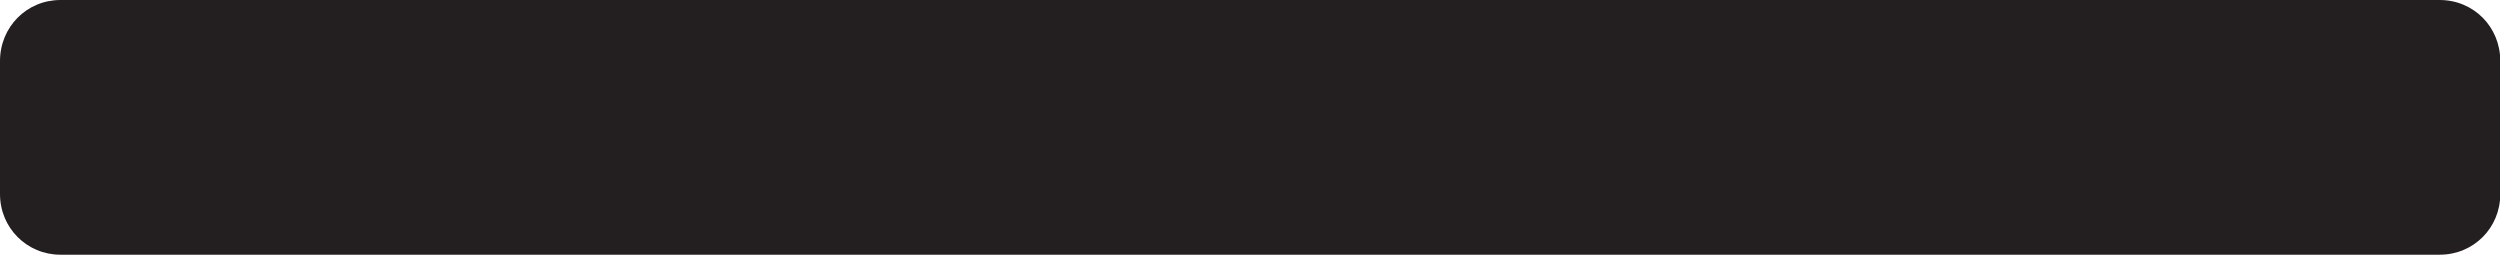
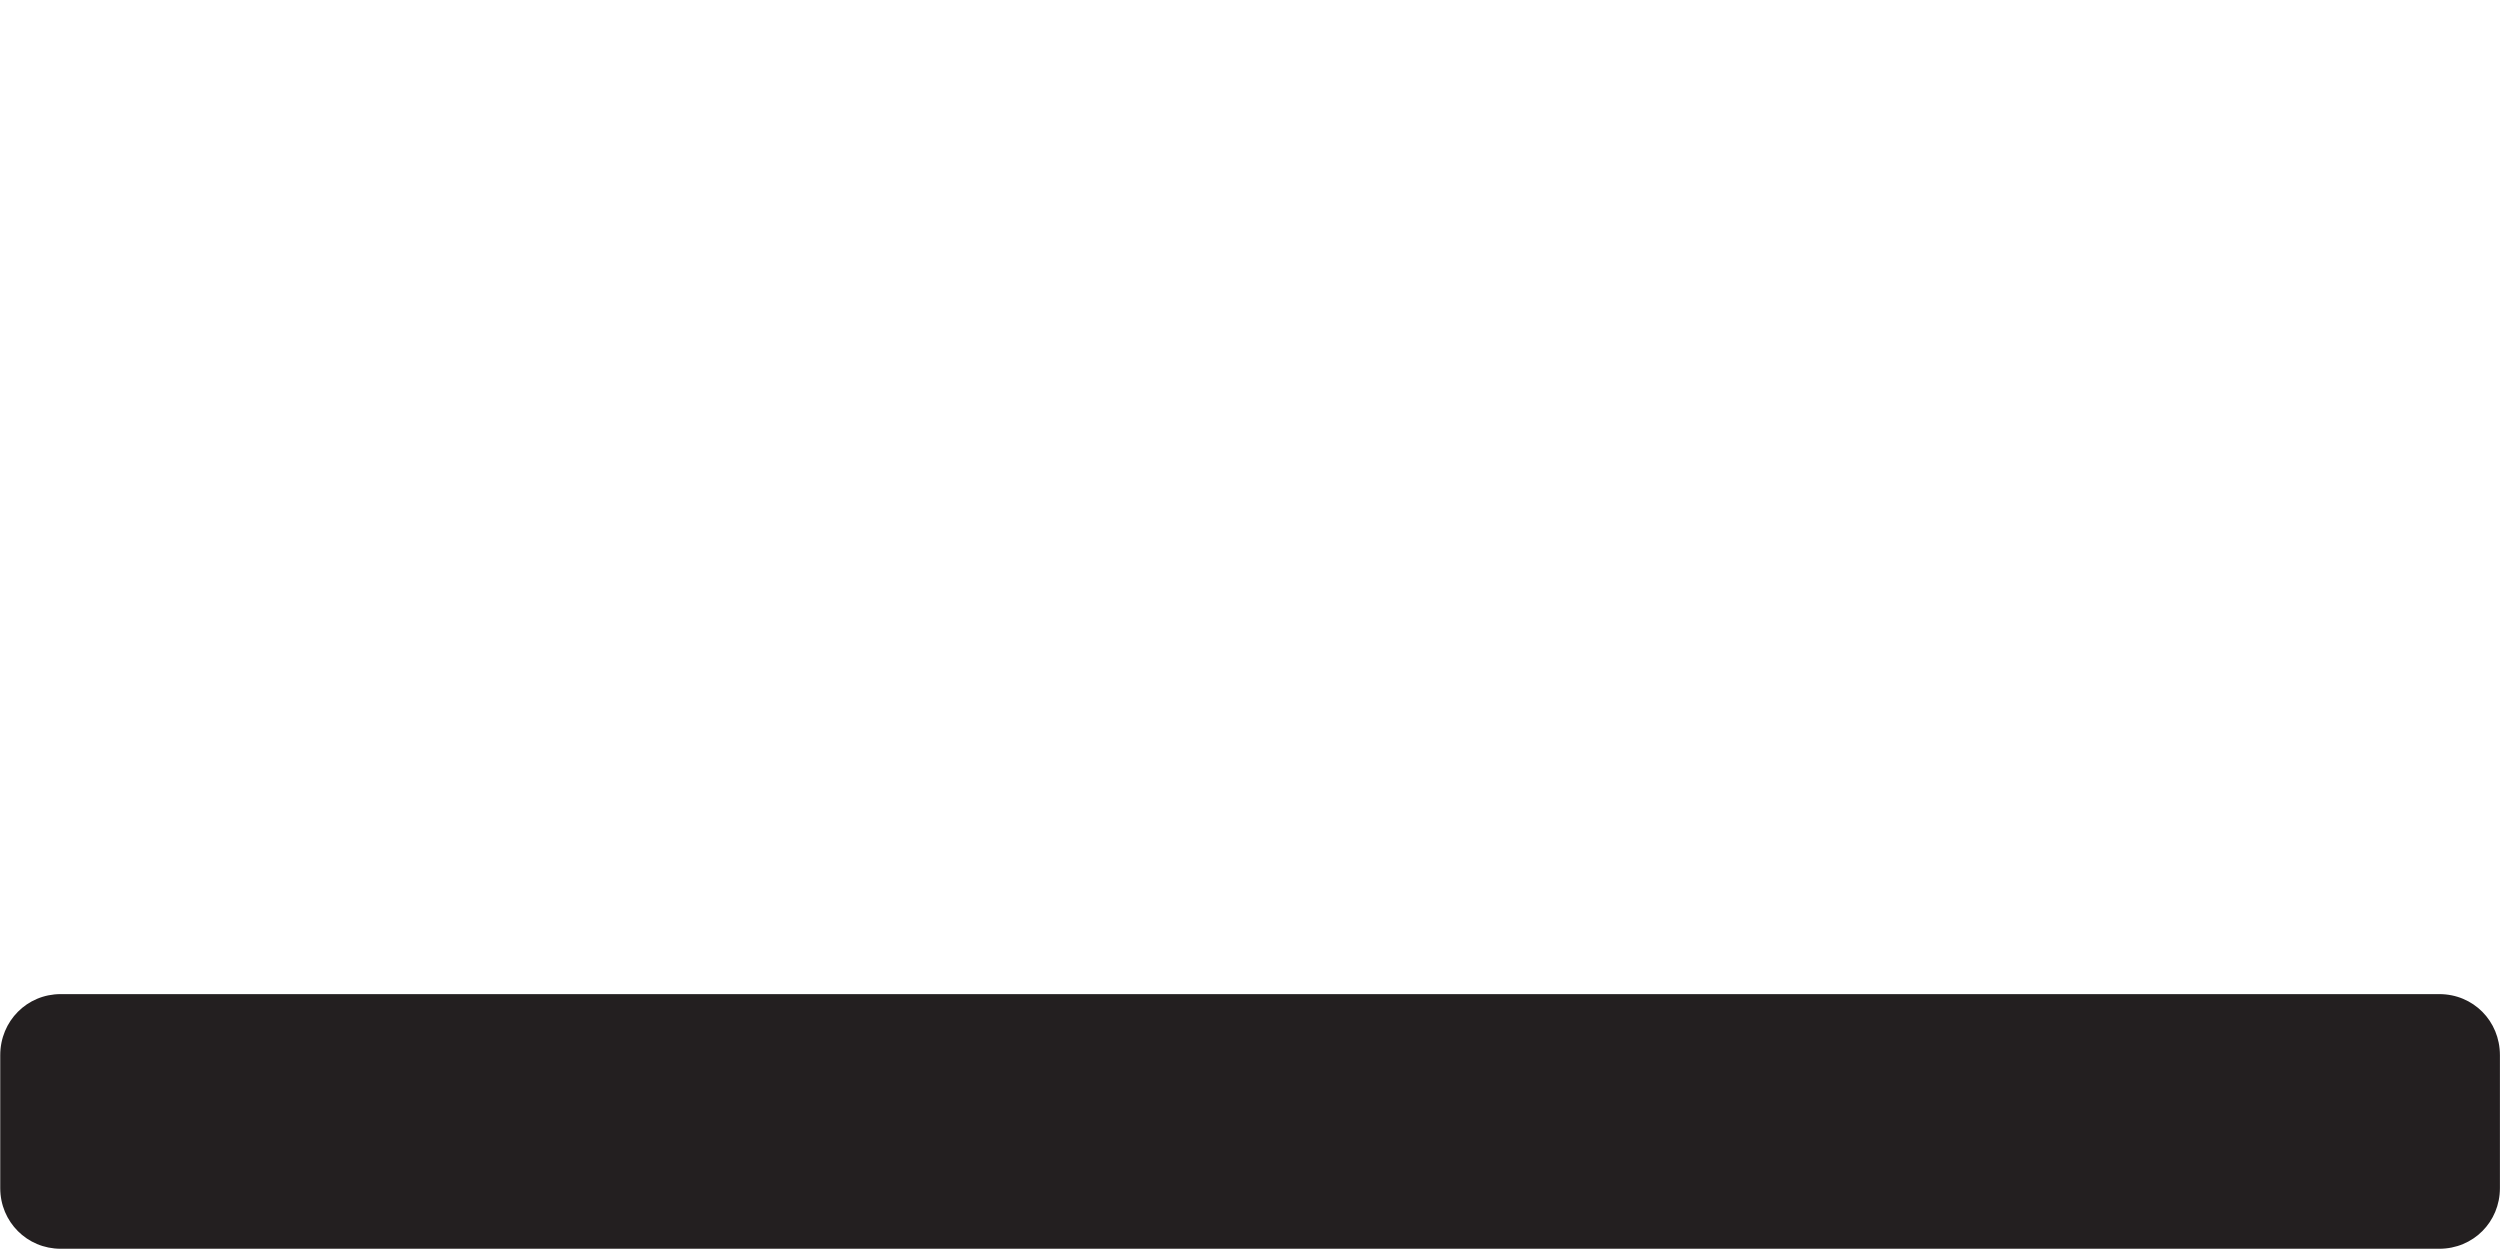
- <svg xmlns="http://www.w3.org/2000/svg" width="4.072mm" height="0.415mm" viewBox="0 0 4.072 0.415" version="1.1" id="svg72303">
+ <svg xmlns="http://www.w3.org/2000/svg" width="4.073mm" height="2.034mm" viewBox="0 0 4.073 2.034" version="1.1" id="svg72303">
  <defs id="defs72300">
    <clipPath clipPathUnits="userSpaceOnUse" id="clipPath25066">
      <path d="m -187.002,-291.787 h 306 v 396 h -306 z" id="path25068" style="stroke-width:1" />
    </clipPath>
  </defs>
-   <g id="layer1" transform="translate(-132.955,-126.3084)">
-     <g id="g47884" transform="matrix(0.3527778,0,0,-0.3527778,132.955,126.6245)" clip-path="url(#clipPath25066)">
+   <g id="layer9" transform="translate(-151.3539,-144.6181)">
+     <g id="g47884" transform="matrix(0.3527778,0,0,-0.3527778,151.3543,146.5538)" clip-path="url(#clipPath25066)">
      <path d="m 0,0 c 0,-0.156 0.124,-0.28 0.279,-0.28 h 10.985 c 0.157,0 0.28,0.124 0.28,0.28 v 0.614 c 0,0.158 -0.123,0.282 -0.28,0.282 H 0.279 C 0.124,0.896 0,0.772 0,0.614 Z" style="fill:#231f20;fill-opacity:1;fill-rule:nonzero;stroke:none" id="path47886" />
+       <rect style="fill:#838383;fill-opacity:0;stroke-width:0.17" id="rect800-35-5" width="11.545" height="5.767" x="-0.001" y="-5.487" transform="scale(1,-1)" />
    </g>
  </g>
</svg>
